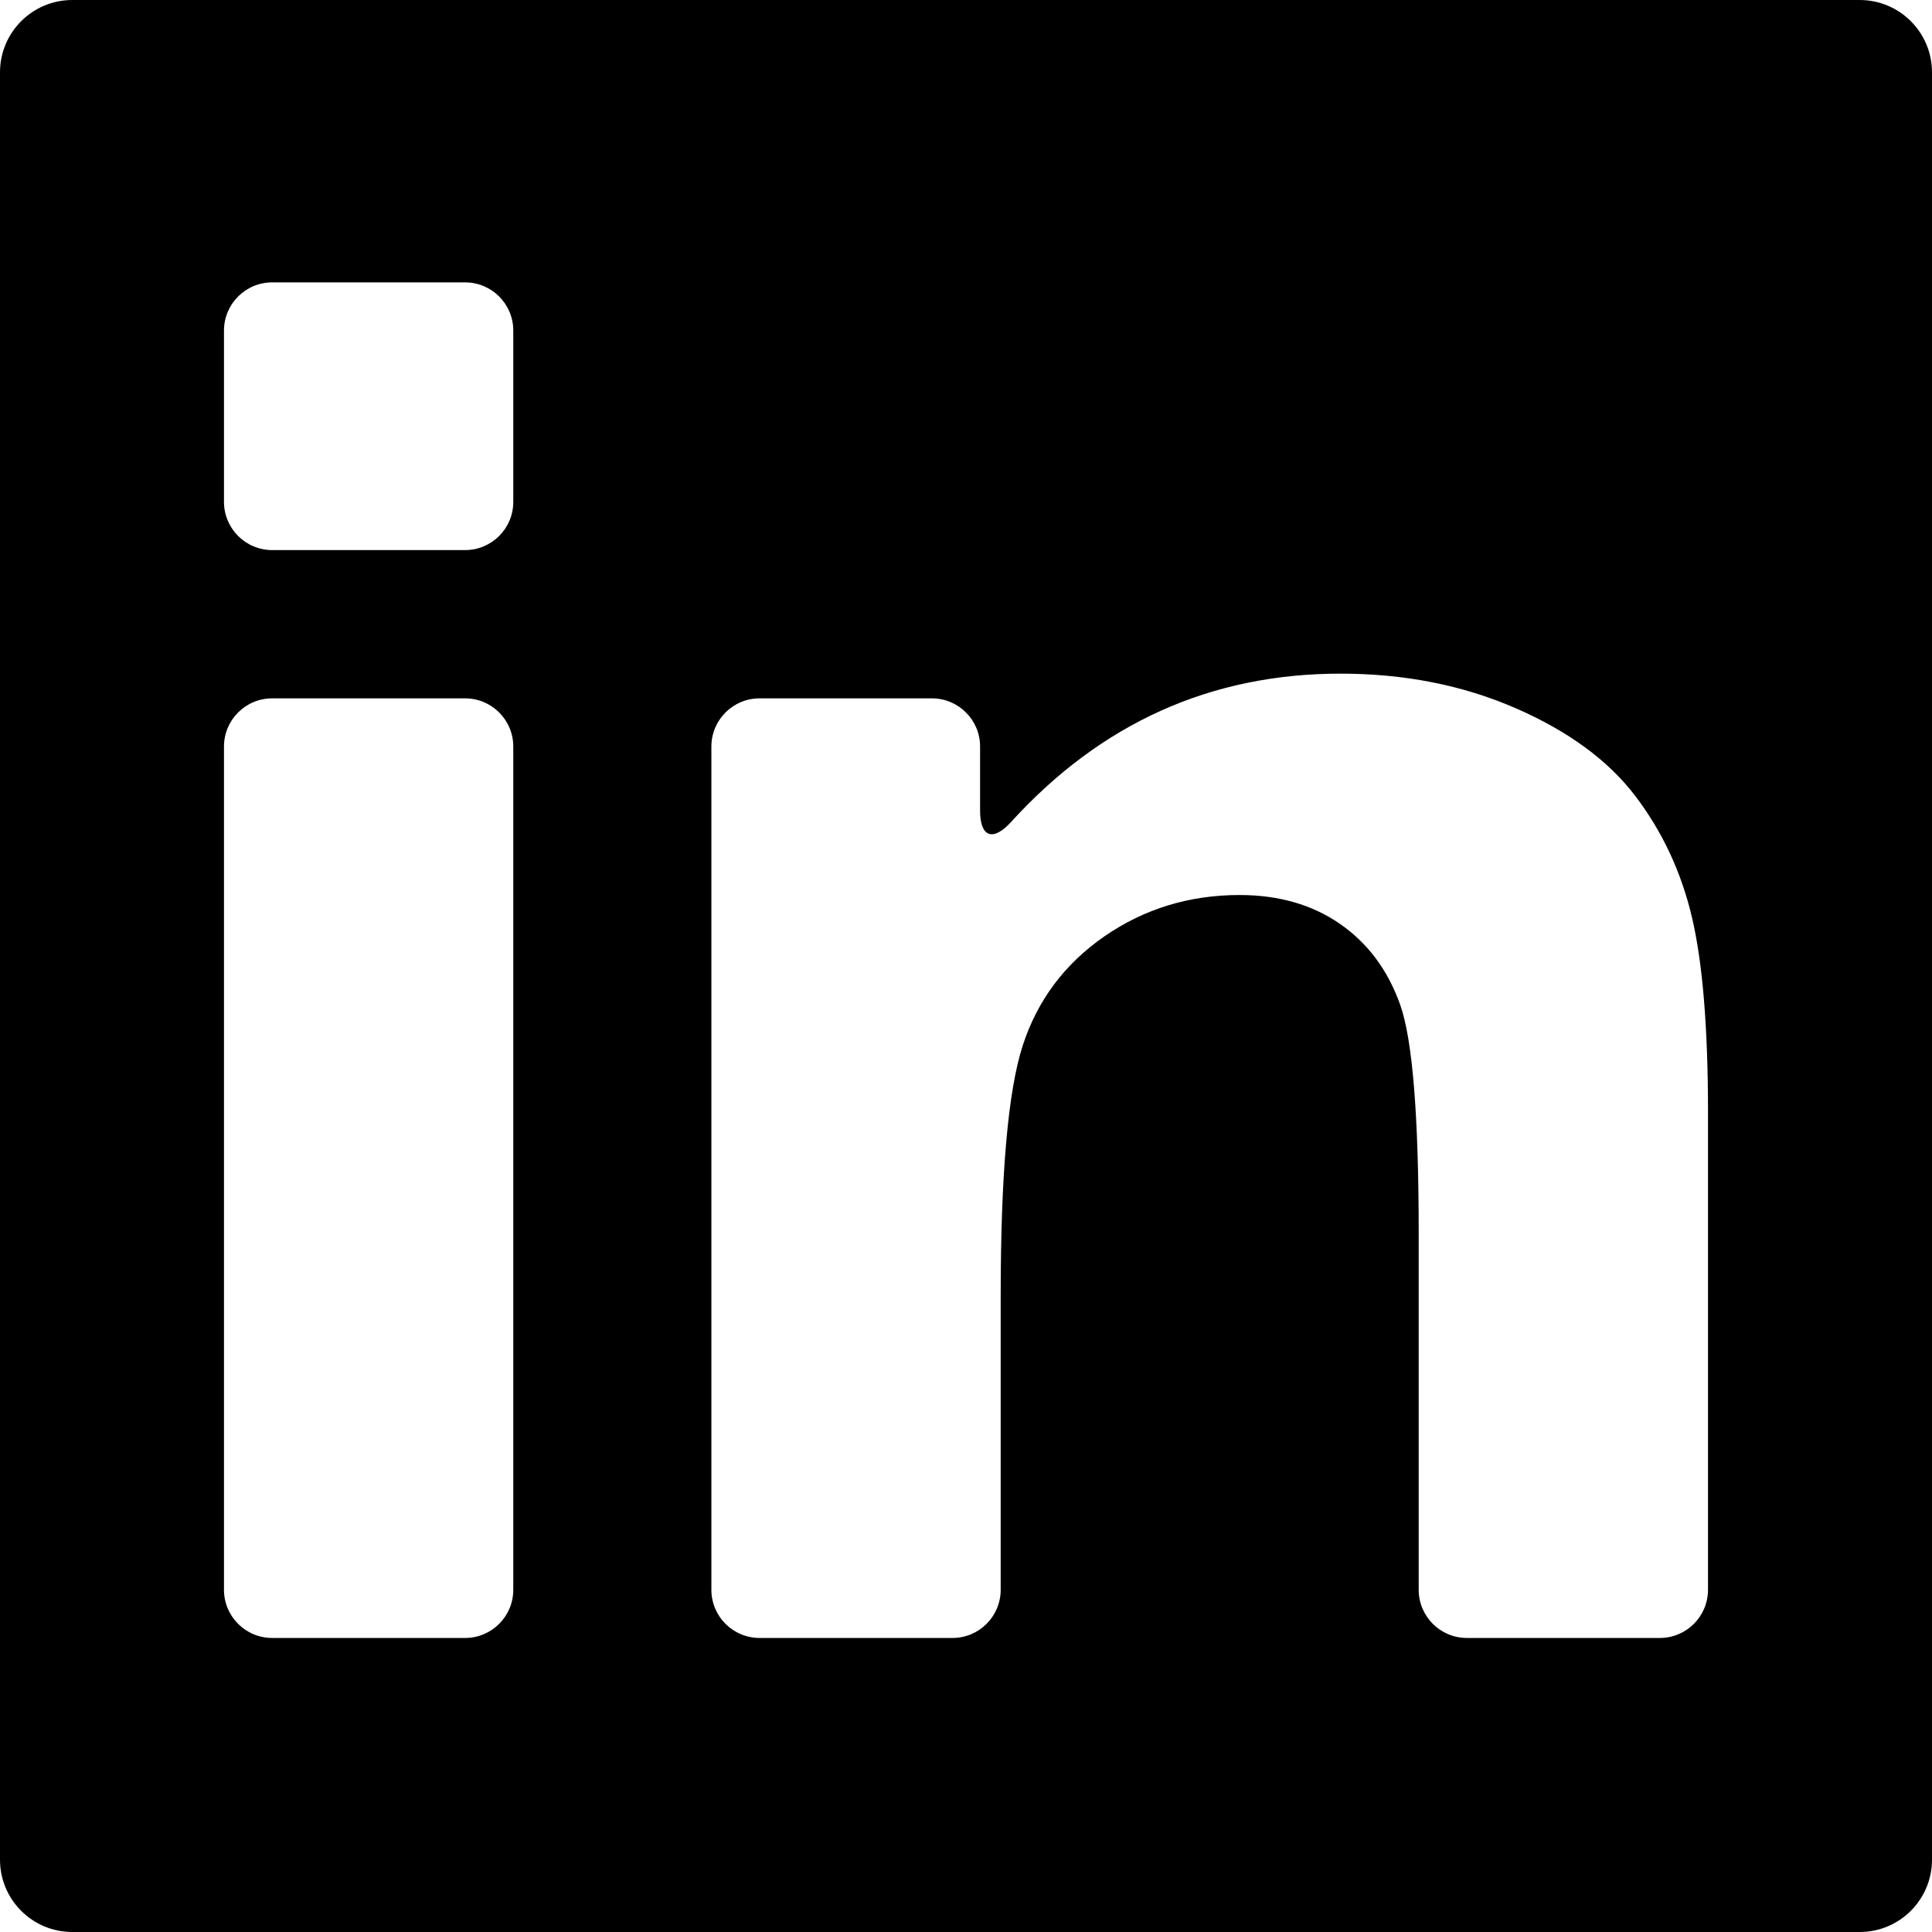
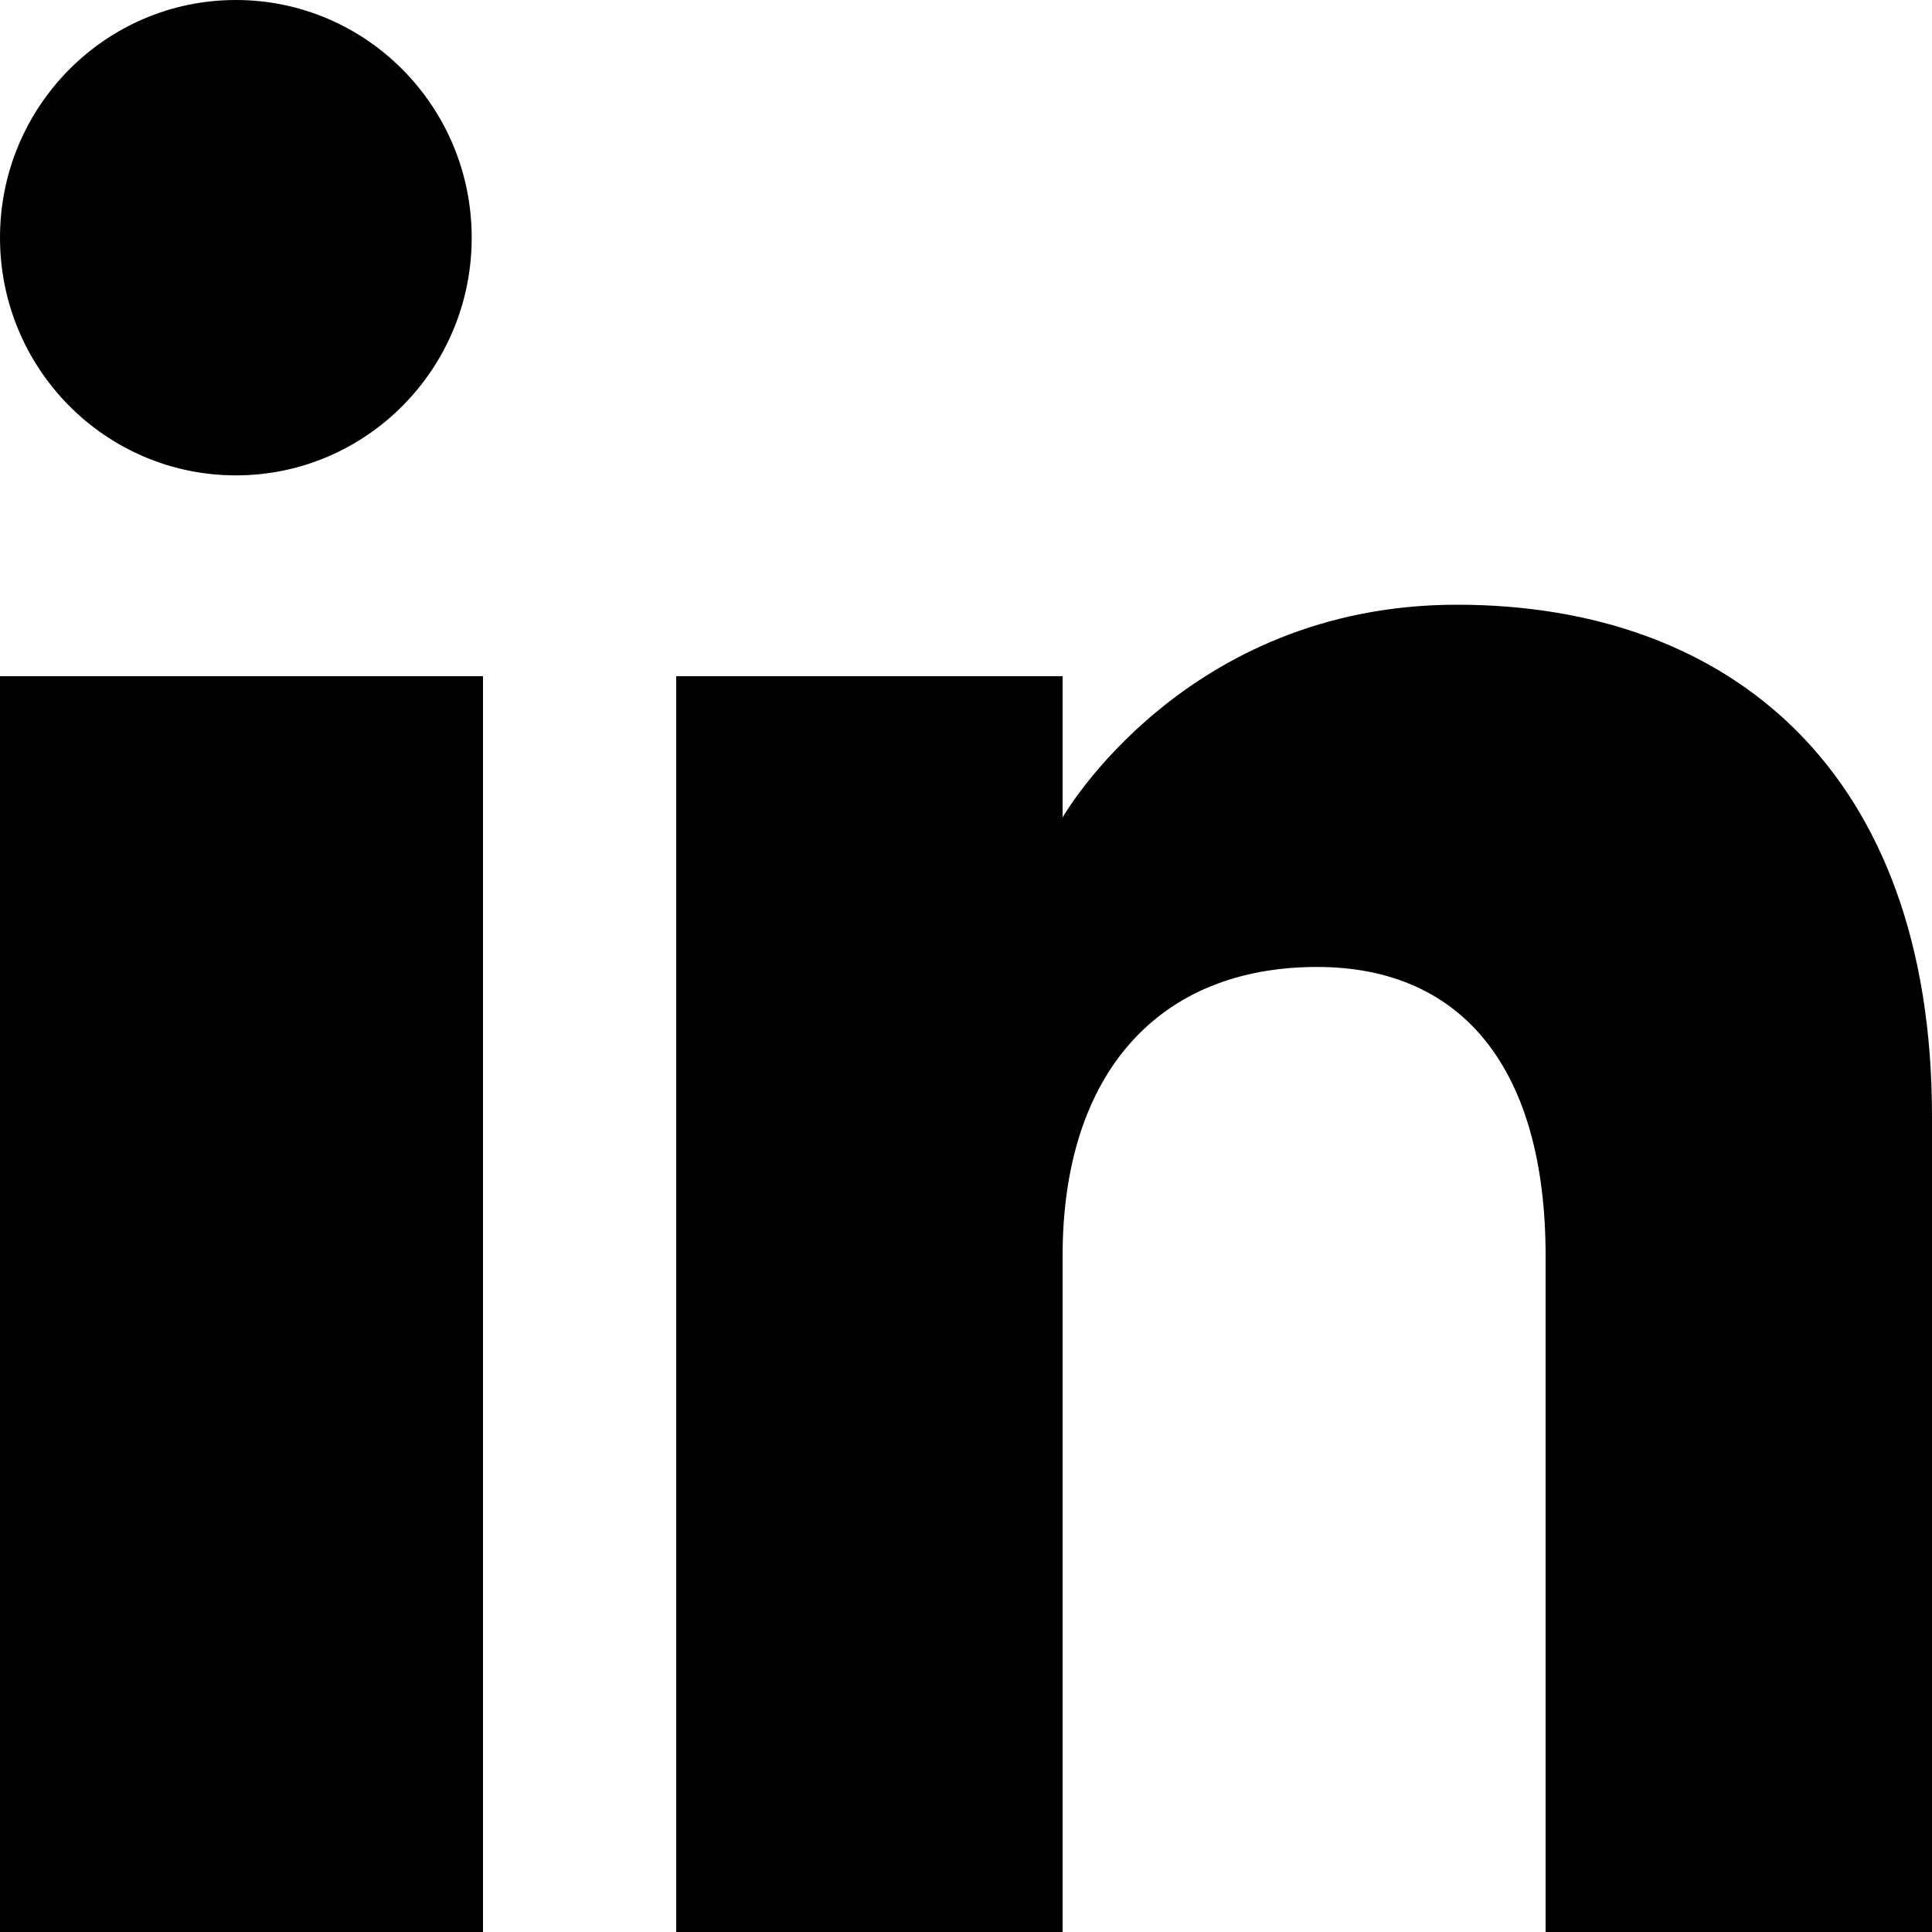
- <svg xmlns="http://www.w3.org/2000/svg" fill="#000000" version="1.1" id="Capa_1" width="800px" height="800px" viewBox="0 0 490.732 490.732" xml:space="preserve">
-   <g>
-     <g>
-       <path d="M472.366,0.003H18.36C8.219,0.003,0,8.222,0,18.363v454.005c0,10.143,8.219,18.361,18.36,18.361h454.012    c10.142,0,18.36-8.219,18.36-18.361V18.363C490.727,8.222,482.507,0.003,472.366,0.003z M130.375,403.808    c0,6.762-5.478,12.238-12.24,12.238H69.132c-6.756,0-12.24-5.477-12.24-12.238V189.625c0-6.763,5.484-12.24,12.24-12.24h49.003    c6.762,0,12.24,5.477,12.24,12.24V403.808z M130.375,127.482c0,6.763-5.478,12.24-12.24,12.24H69.132    c-6.756,0-12.24-5.478-12.24-12.24V83.969c0-6.763,5.484-12.24,12.24-12.24h49.003c6.762,0,12.24,5.477,12.24,12.24V127.482z     M433.835,403.808c0,6.762-5.483,12.238-12.24,12.238h-49.003c-6.763,0-12.24-5.477-12.24-12.238v-90.436    c0-29.988-1.566-49.383-4.712-58.189c-3.14-8.807-8.237-15.649-15.3-20.526c-7.062-4.884-15.558-7.32-25.496-7.32    c-12.729,0-24.149,3.488-34.26,10.459c-10.11,6.977-17.038,16.211-20.79,27.717c-3.745,11.506-5.618,32.779-5.618,63.807v74.488    c0,6.762-5.483,12.238-12.24,12.238h-49.003c-6.756,0-12.24-5.477-12.24-12.238V189.625c0-6.763,5.483-12.24,12.24-12.24h43.771    c6.763,0,12.24,5.477,12.24,12.24v16.316c0,6.763,3.312,7.852,7.858,2.852c22.864-25.123,50.753-37.687,83.673-37.687    c16.212,0,31.028,2.919,44.455,8.758c13.422,5.838,23.58,13.292,30.466,22.356c6.885,9.063,11.683,19.351,14.382,30.857    c2.699,11.505,4.058,27.98,4.058,49.426V403.808L433.835,403.808z" />
+ <svg xmlns="http://www.w3.org/2000/svg" width="800px" height="800px" viewBox="0 0 20 20" version="1.1">
+   <defs>
+ 
+ </defs>
+   <g id="Page-1" stroke="none" stroke-width="1" fill="none" fill-rule="evenodd">
+     <g id="Dribbble-Light-Preview" transform="translate(-180, -7479)" fill="#000000">
+       <g id="icons" transform="translate(56, 160)">
+         <path d="M144,7339 L140,7339 L140,7332.001 C140,7330.081 139.153,7329.01 137.634,7329.01 C135.981,7329.01 135,7330.126 135,7332.001 L135,7339 L131,7339 L131,7326 L135,7326 L135,7327.462 C135,7327.462 136.255,7325.26 139.083,7325.26 C141.912,7325.26 144,7326.986 144,7330.558 L144,7339 L144,7339 Z M126.442,7323.921 C125.093,7323.921 124,7322.819 124,7321.46 C124,7320.102 125.093,7319 126.442,7319 C127.79,7319 128.883,7320.102 128.883,7321.46 C128.884,7322.819 127.79,7323.921 126.442,7323.921 L126.442,7323.921 Z M124,7339 L129,7339 L129,7326 L124,7326 L124,7339 Z" id="linkedin-[#161]">
+ 
+ </path>
+       </g>
    </g>
  </g>
</svg>
